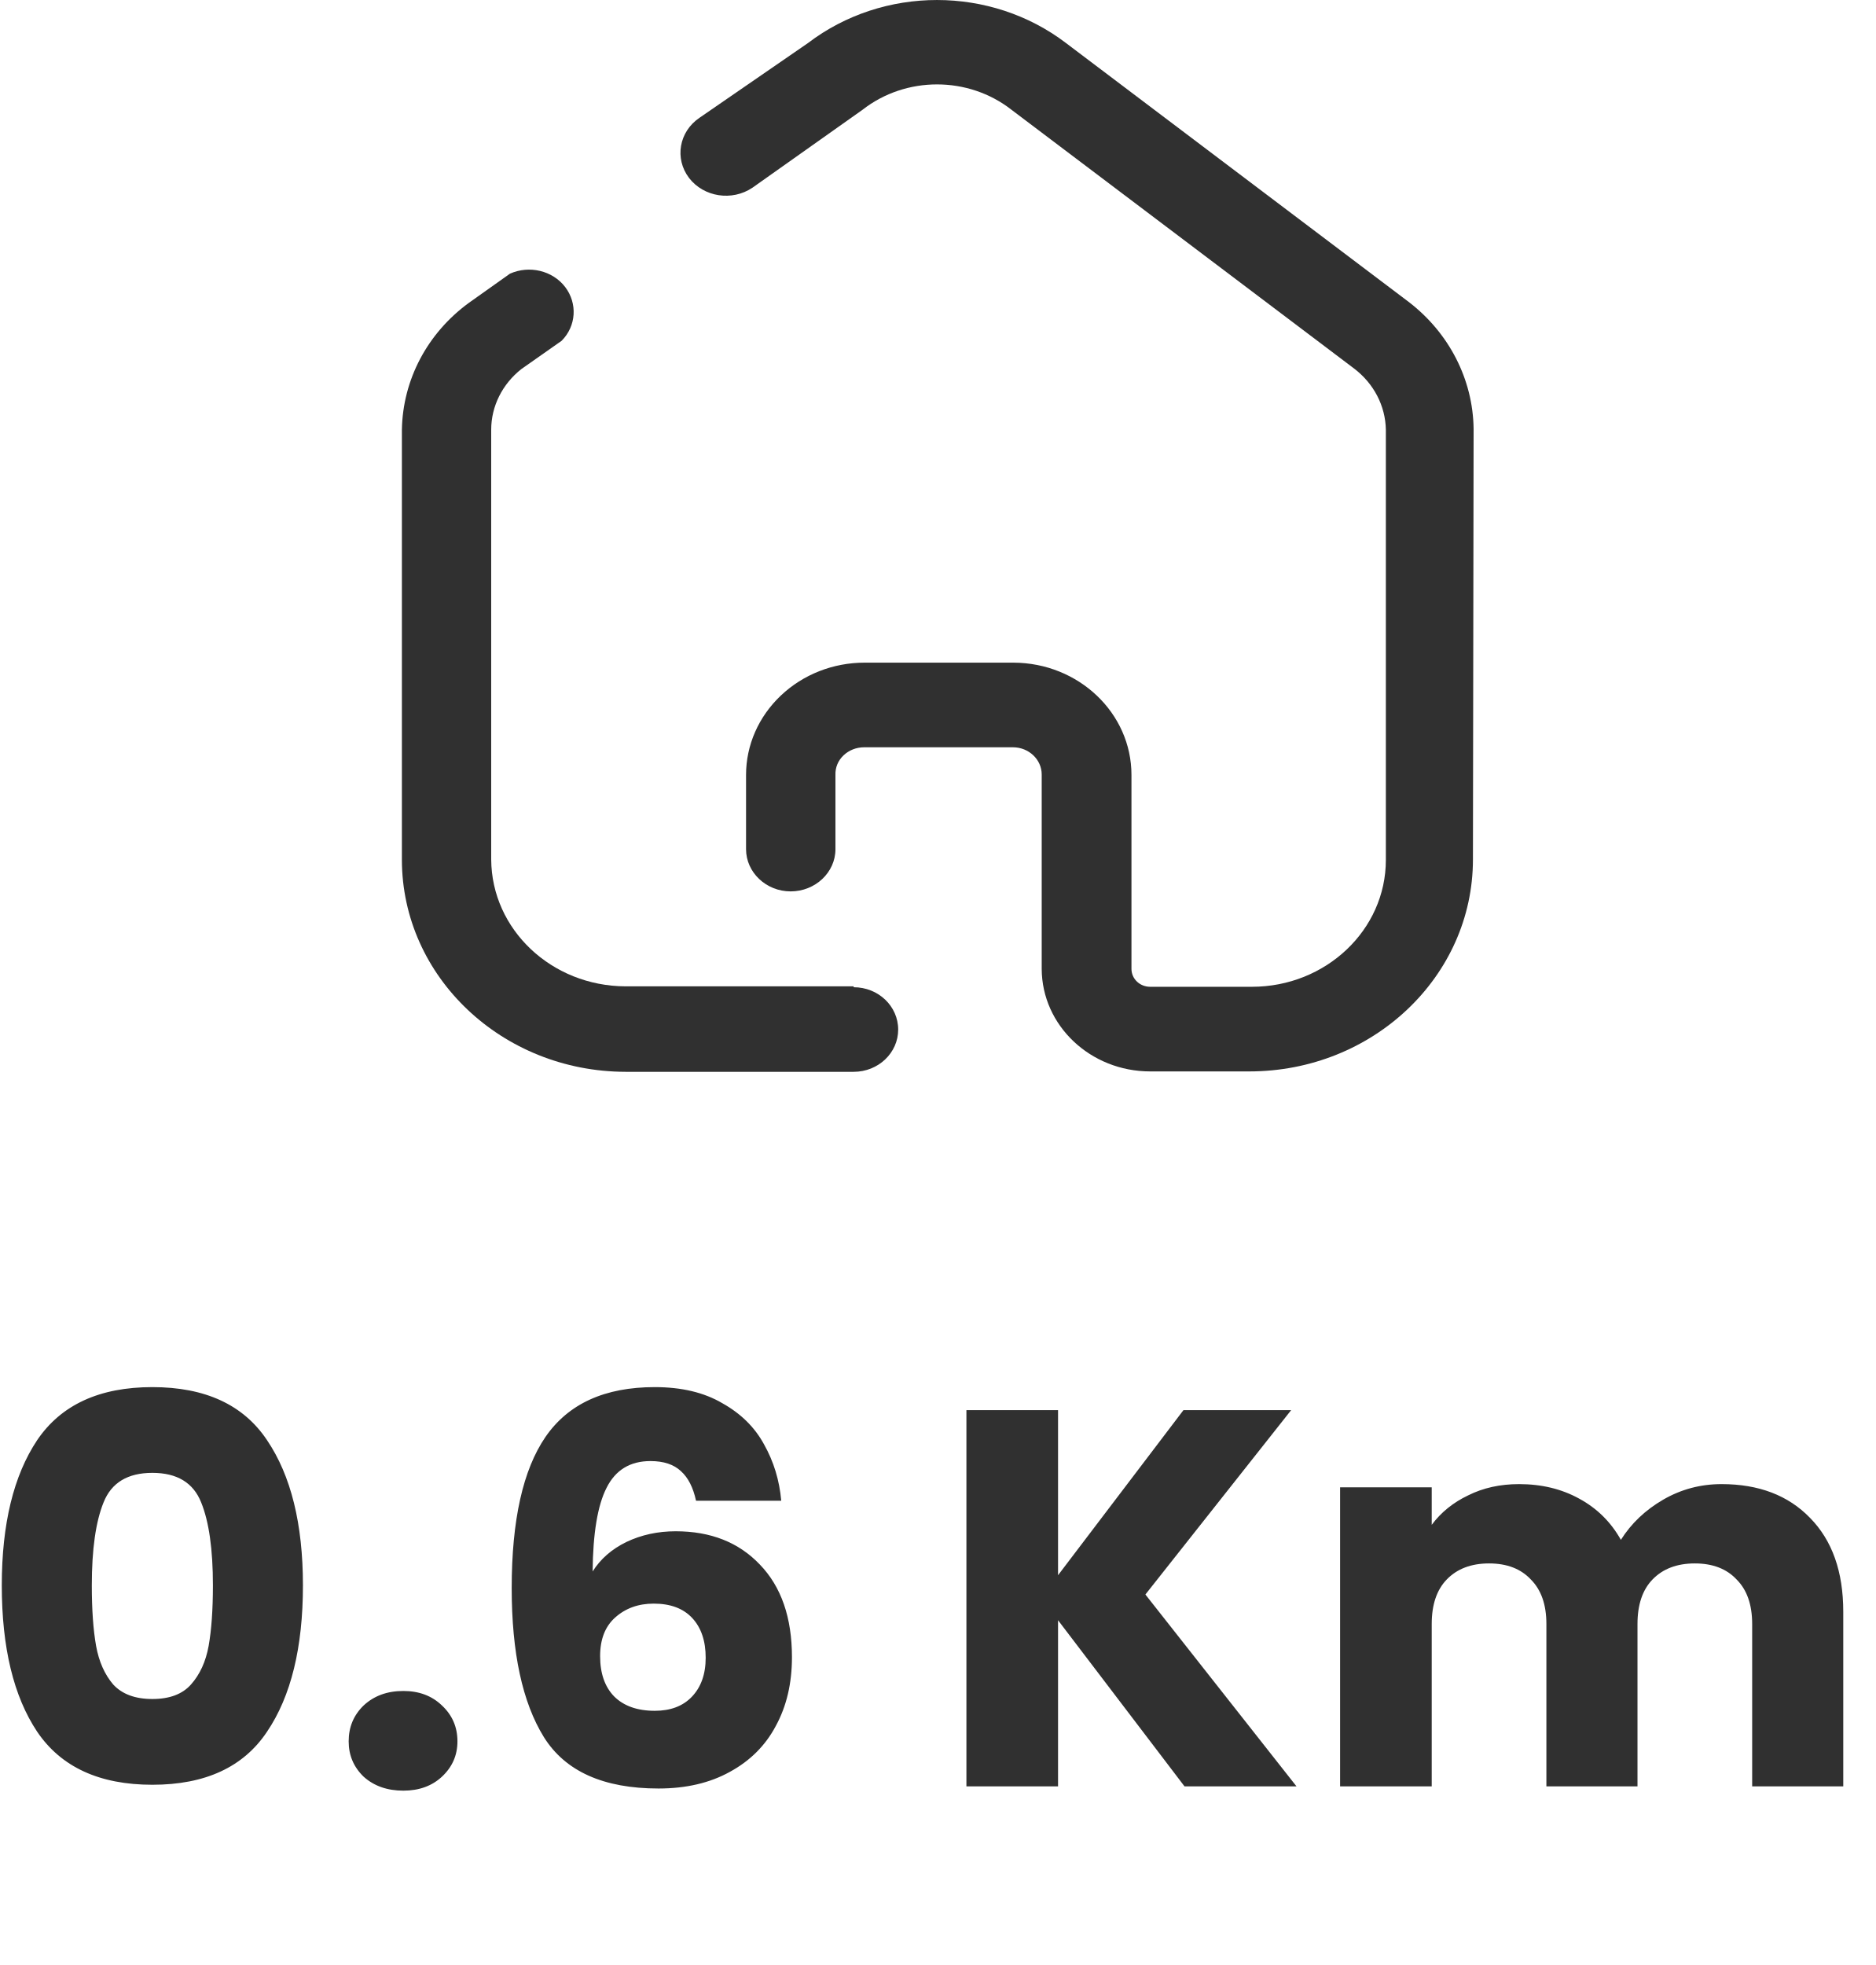
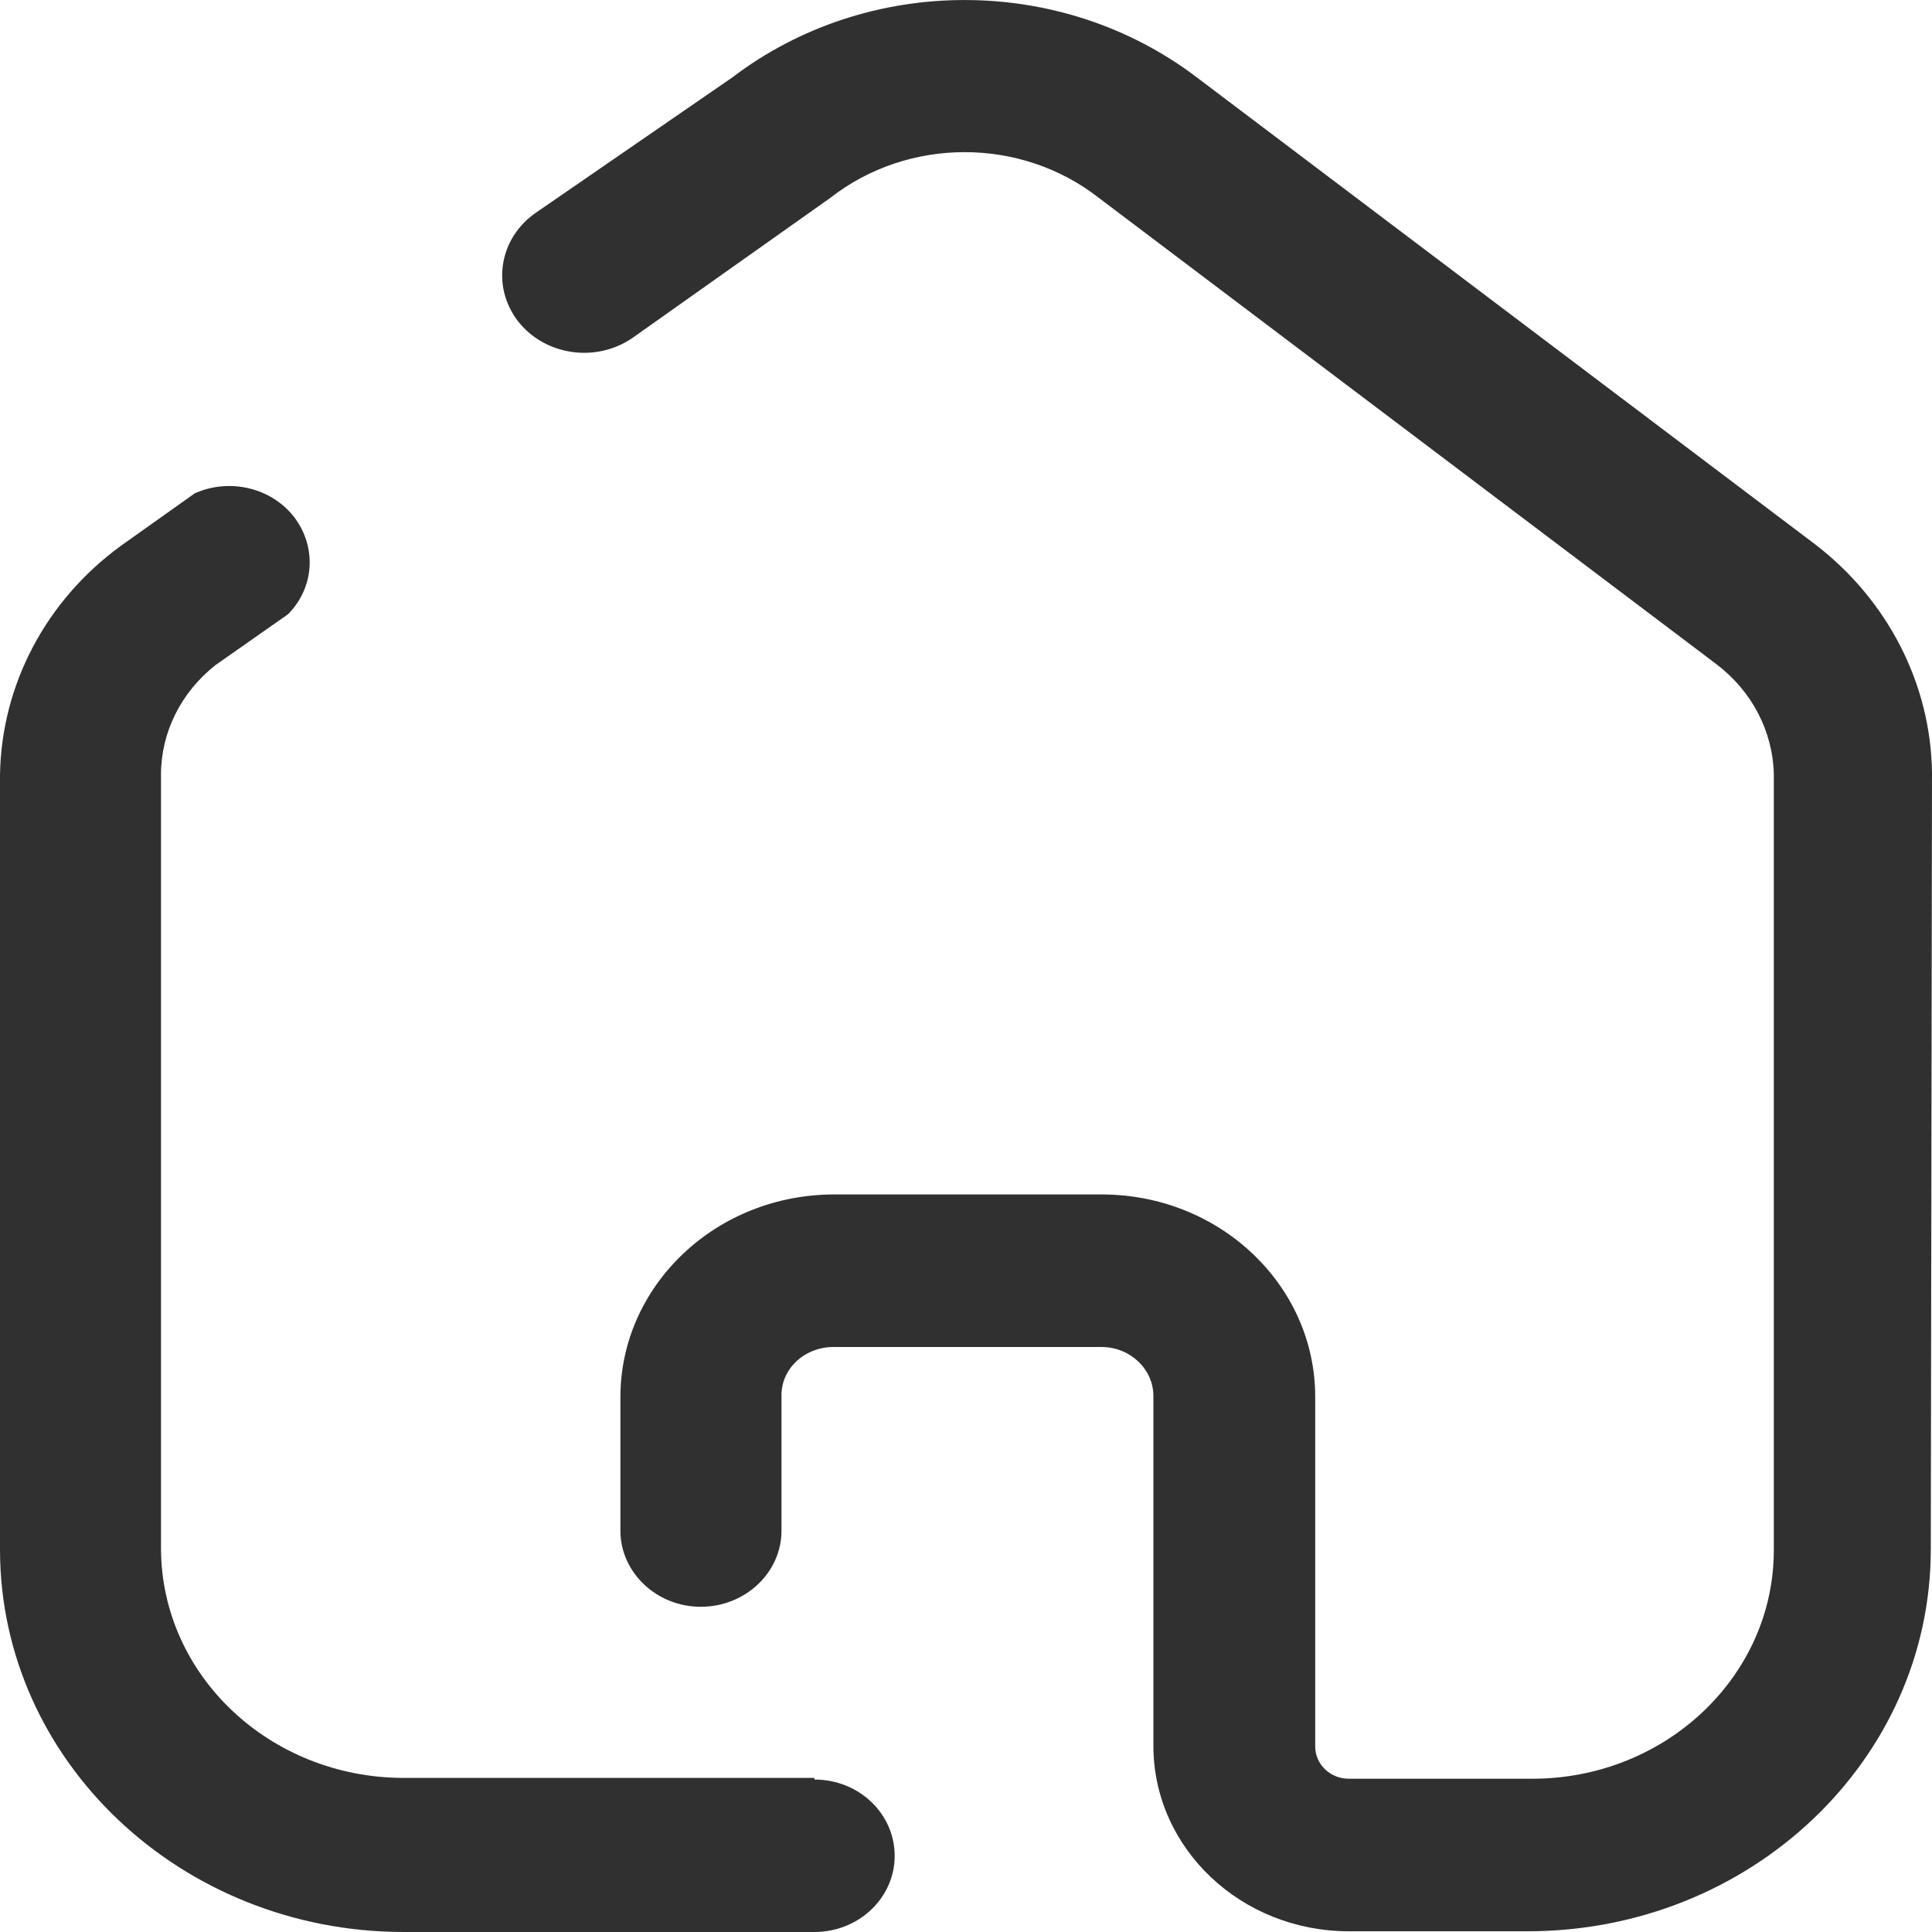
- <svg xmlns="http://www.w3.org/2000/svg" width="42" height="44" viewBox="0 0 42 44" fill="none">
-   <path fill-rule="evenodd" clip-rule="evenodd" d="M19.117 22.086H14.009C12.352 22.081 11.01 20.815 11 19.246V9.621C11 9.096 11.25 8.6 11.674 8.265L12.577 7.631C12.906 7.3 12.936 6.795 12.656 6.426C12.373 6.058 11.853 5.935 11.42 6.128L10.502 6.78C9.568 7.461 9.02 8.505 9 9.621V19.256C9.005 21.873 11.245 23.995 14.009 24H19.117C19.67 24 20.114 23.574 20.114 23.055C20.114 22.53 19.67 22.106 19.117 22.106V22.086Z" fill="#303030" />
-   <path fill-rule="evenodd" clip-rule="evenodd" d="M33 9.598C32.985 8.496 32.451 7.452 31.543 6.758L23.872 0.964C22.185 -0.321 19.78 -0.321 18.094 0.964L15.665 2.637C15.206 2.948 15.101 3.549 15.43 3.984C15.76 4.413 16.393 4.512 16.852 4.202L19.317 2.457C20.285 1.701 21.682 1.701 22.65 2.457L30.321 8.25C30.765 8.587 31.025 9.087 31.035 9.621V19.256C31.035 20.825 29.688 22.096 28.036 22.096H25.757C25.523 22.096 25.338 21.916 25.338 21.695V17.352C25.338 15.967 24.155 14.842 22.694 14.838H19.361C18.657 14.838 17.985 15.102 17.486 15.575C16.987 16.048 16.707 16.685 16.707 17.352V19.015C16.707 19.534 17.157 19.96 17.705 19.96C18.259 19.96 18.709 19.534 18.709 19.015V17.352C18.703 17.186 18.767 17.03 18.892 16.912C19.012 16.799 19.177 16.733 19.351 16.733H22.684C23.038 16.733 23.328 17.007 23.328 17.342V21.695C23.333 22.965 24.42 23.991 25.757 23.991H27.976C30.745 23.991 32.985 21.864 32.985 19.246L33 9.598Z" fill="#303030" />
-   <path d="M0.04 35.5C0.04 34.124 0.304 33.04 0.832 32.248C1.368 31.456 2.228 31.06 3.412 31.06C4.596 31.06 5.452 31.456 5.98 32.248C6.516 33.04 6.784 34.124 6.784 35.5C6.784 36.892 6.516 37.984 5.98 38.776C5.452 39.568 4.596 39.964 3.412 39.964C2.228 39.964 1.368 39.568 0.832 38.776C0.304 37.984 0.04 36.892 0.04 35.5ZM4.768 35.5C4.768 34.692 4.68 34.072 4.504 33.64C4.328 33.2 3.964 32.98 3.412 32.98C2.86 32.98 2.496 33.2 2.32 33.64C2.144 34.072 2.056 34.692 2.056 35.5C2.056 36.044 2.088 36.496 2.152 36.856C2.216 37.208 2.344 37.496 2.536 37.72C2.736 37.936 3.028 38.044 3.412 38.044C3.796 38.044 4.084 37.936 4.276 37.72C4.476 37.496 4.608 37.208 4.672 36.856C4.736 36.496 4.768 36.044 4.768 35.5ZM9.032 40.096C8.672 40.096 8.376 39.992 8.144 39.784C7.92 39.568 7.808 39.304 7.808 38.992C7.808 38.672 7.92 38.404 8.144 38.188C8.376 37.972 8.672 37.864 9.032 37.864C9.384 37.864 9.672 37.972 9.896 38.188C10.128 38.404 10.244 38.672 10.244 38.992C10.244 39.304 10.128 39.568 9.896 39.784C9.672 39.992 9.384 40.096 9.032 40.096ZM15.587 33.604C15.523 33.308 15.411 33.088 15.251 32.944C15.091 32.792 14.863 32.716 14.567 32.716C14.111 32.716 13.783 32.916 13.583 33.316C13.383 33.708 13.279 34.332 13.271 35.188C13.447 34.908 13.699 34.688 14.027 34.528C14.363 34.368 14.731 34.288 15.131 34.288C15.915 34.288 16.543 34.536 17.015 35.032C17.495 35.528 17.735 36.22 17.735 37.108C17.735 37.692 17.615 38.204 17.375 38.644C17.143 39.084 16.799 39.428 16.343 39.676C15.895 39.924 15.363 40.048 14.747 40.048C13.515 40.048 12.659 39.664 12.179 38.896C11.699 38.12 11.459 37.008 11.459 35.56C11.459 34.04 11.711 32.912 12.215 32.176C12.727 31.432 13.543 31.06 14.663 31.06C15.263 31.06 15.767 31.18 16.175 31.42C16.591 31.652 16.903 31.96 17.111 32.344C17.327 32.728 17.455 33.148 17.495 33.604H15.587ZM14.639 35.908C14.295 35.908 14.007 36.012 13.775 36.22C13.551 36.42 13.439 36.708 13.439 37.084C13.439 37.468 13.543 37.768 13.751 37.984C13.967 38.2 14.271 38.308 14.663 38.308C15.015 38.308 15.291 38.204 15.491 37.996C15.699 37.78 15.803 37.488 15.803 37.12C15.803 36.744 15.703 36.448 15.503 36.232C15.303 36.016 15.015 35.908 14.639 35.908ZM26.526 40L23.694 36.28V40H21.642V31.576H23.694V35.272L26.502 31.576H28.914L25.65 35.704L29.034 40H26.526ZM38.554 33.232C39.386 33.232 40.046 33.484 40.534 33.988C41.03 34.492 41.278 35.192 41.278 36.088V40H39.238V36.364C39.238 35.932 39.122 35.6 38.89 35.368C38.666 35.128 38.354 35.008 37.954 35.008C37.554 35.008 37.238 35.128 37.006 35.368C36.782 35.6 36.67 35.932 36.67 36.364V40H34.63V36.364C34.63 35.932 34.514 35.6 34.282 35.368C34.058 35.128 33.746 35.008 33.346 35.008C32.946 35.008 32.63 35.128 32.398 35.368C32.174 35.6 32.062 35.932 32.062 36.364V40H30.01V33.304H32.062V34.144C32.27 33.864 32.542 33.644 32.878 33.484C33.214 33.316 33.594 33.232 34.018 33.232C34.522 33.232 34.97 33.34 35.362 33.556C35.762 33.772 36.074 34.08 36.298 34.48C36.53 34.112 36.846 33.812 37.246 33.58C37.646 33.348 38.082 33.232 38.554 33.232Z" fill="#303030" />
+ <svg xmlns="http://www.w3.org/2000/svg" width="24" height="24" viewBox="0 0 24 24" fill="none">
+   <path fill-rule="evenodd" clip-rule="evenodd" d="M10.117 22.086H5.009C3.352 22.081 2.01 20.815 2 19.246V9.621C2 9.096 2.25 8.6 2.674 8.264L3.577 7.631C3.907 7.3 3.936 6.795 3.656 6.426C3.373 6.058 2.853 5.935 2.42 6.128L1.502 6.78C0.568 7.461 0.02 8.505 0 9.621V19.256C0.005 21.873 2.245 23.995 5.009 24H10.117C10.67 24 11.114 23.574 11.114 23.055C11.114 22.53 10.67 22.106 10.117 22.106V22.086Z" fill="#303030" />
+   <path fill-rule="evenodd" clip-rule="evenodd" d="M24 9.598C23.985 8.496 23.451 7.452 22.543 6.758L14.871 0.964C13.184 -0.321 10.78 -0.321 9.094 0.964L6.665 2.637C6.205 2.948 6.101 3.549 6.43 3.984C6.76 4.413 7.393 4.512 7.851 4.202L10.316 2.457C11.284 1.701 12.681 1.701 13.649 2.457L21.321 8.25C21.765 8.587 22.024 9.087 22.035 9.621V19.256C22.035 20.825 20.687 22.096 19.036 22.096H16.756C16.523 22.096 16.338 21.916 16.338 21.695V17.352C16.338 15.967 15.155 14.842 13.694 14.838H10.361C9.657 14.838 8.984 15.102 8.486 15.575C7.987 16.048 7.707 16.685 7.707 17.352V19.015C7.707 19.534 8.157 19.96 8.705 19.96C9.259 19.96 9.708 19.534 9.708 19.015V17.352C9.703 17.186 9.767 17.03 9.892 16.912C10.012 16.799 10.177 16.733 10.351 16.733H13.684C14.038 16.733 14.328 17.007 14.328 17.342V21.695C14.333 22.965 15.419 23.991 16.756 23.991H18.976C21.745 23.991 23.985 21.864 23.985 19.246L24 9.598Z" fill="#303030" />
</svg>
